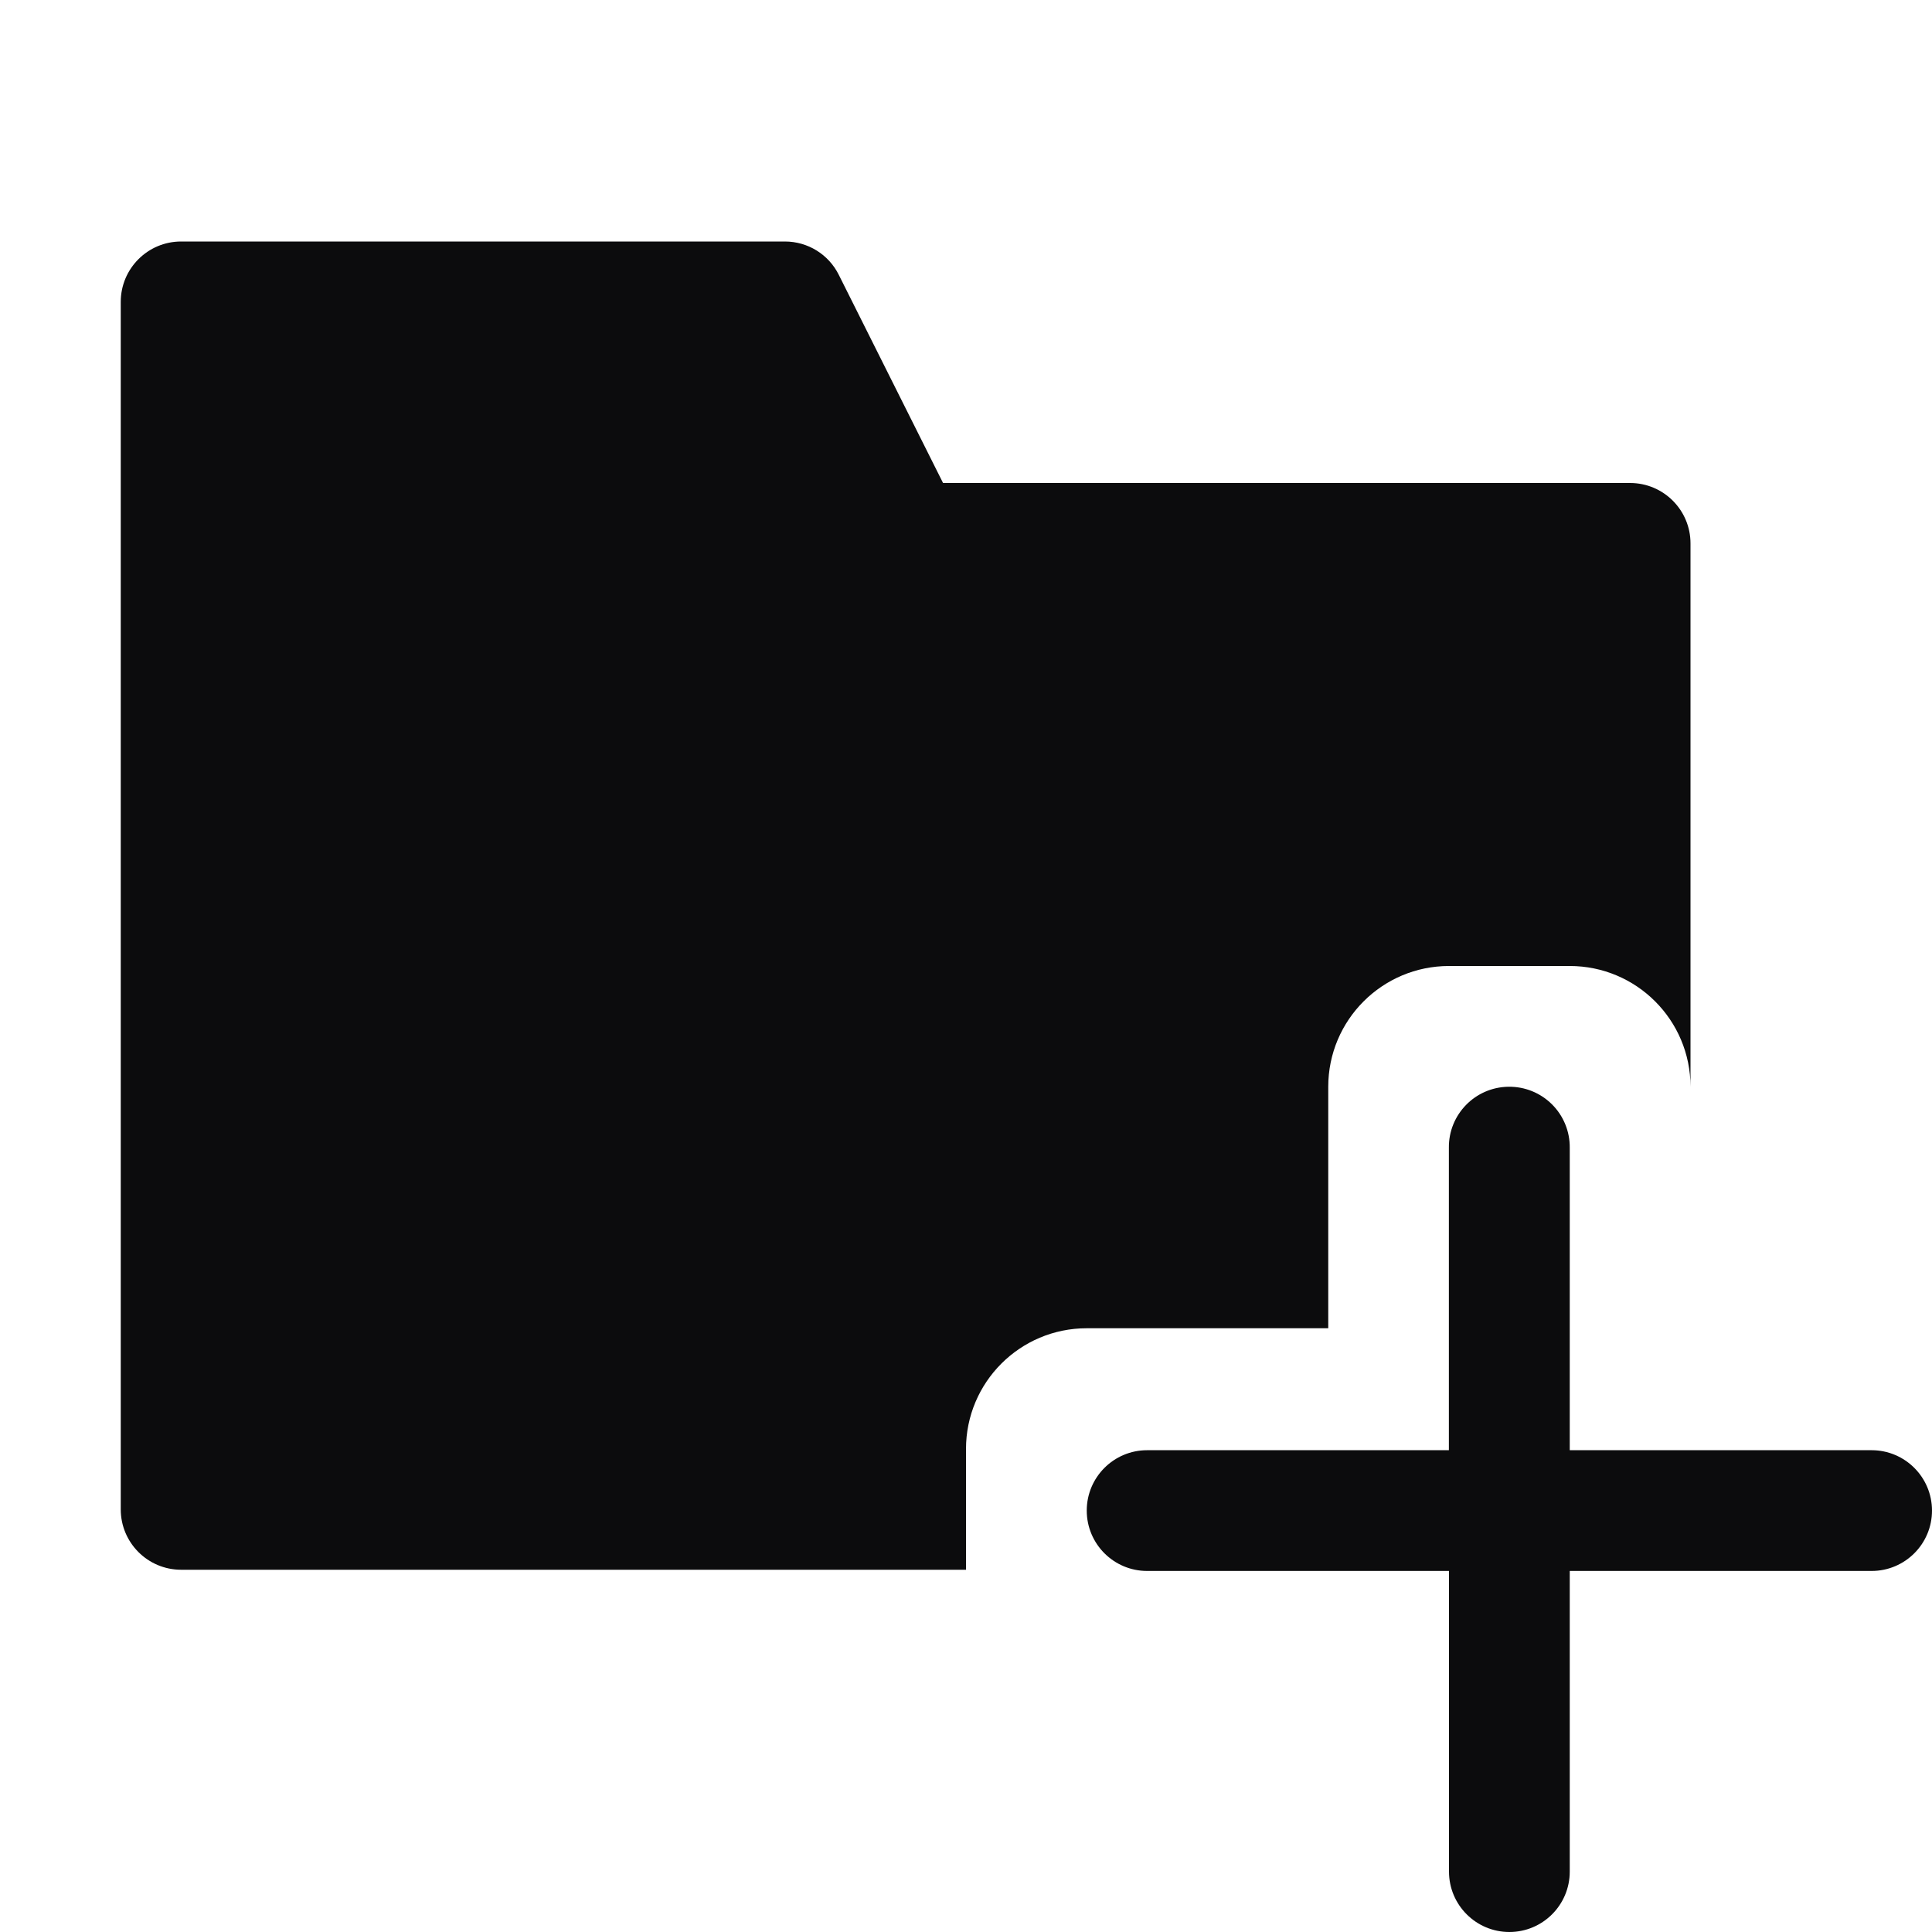
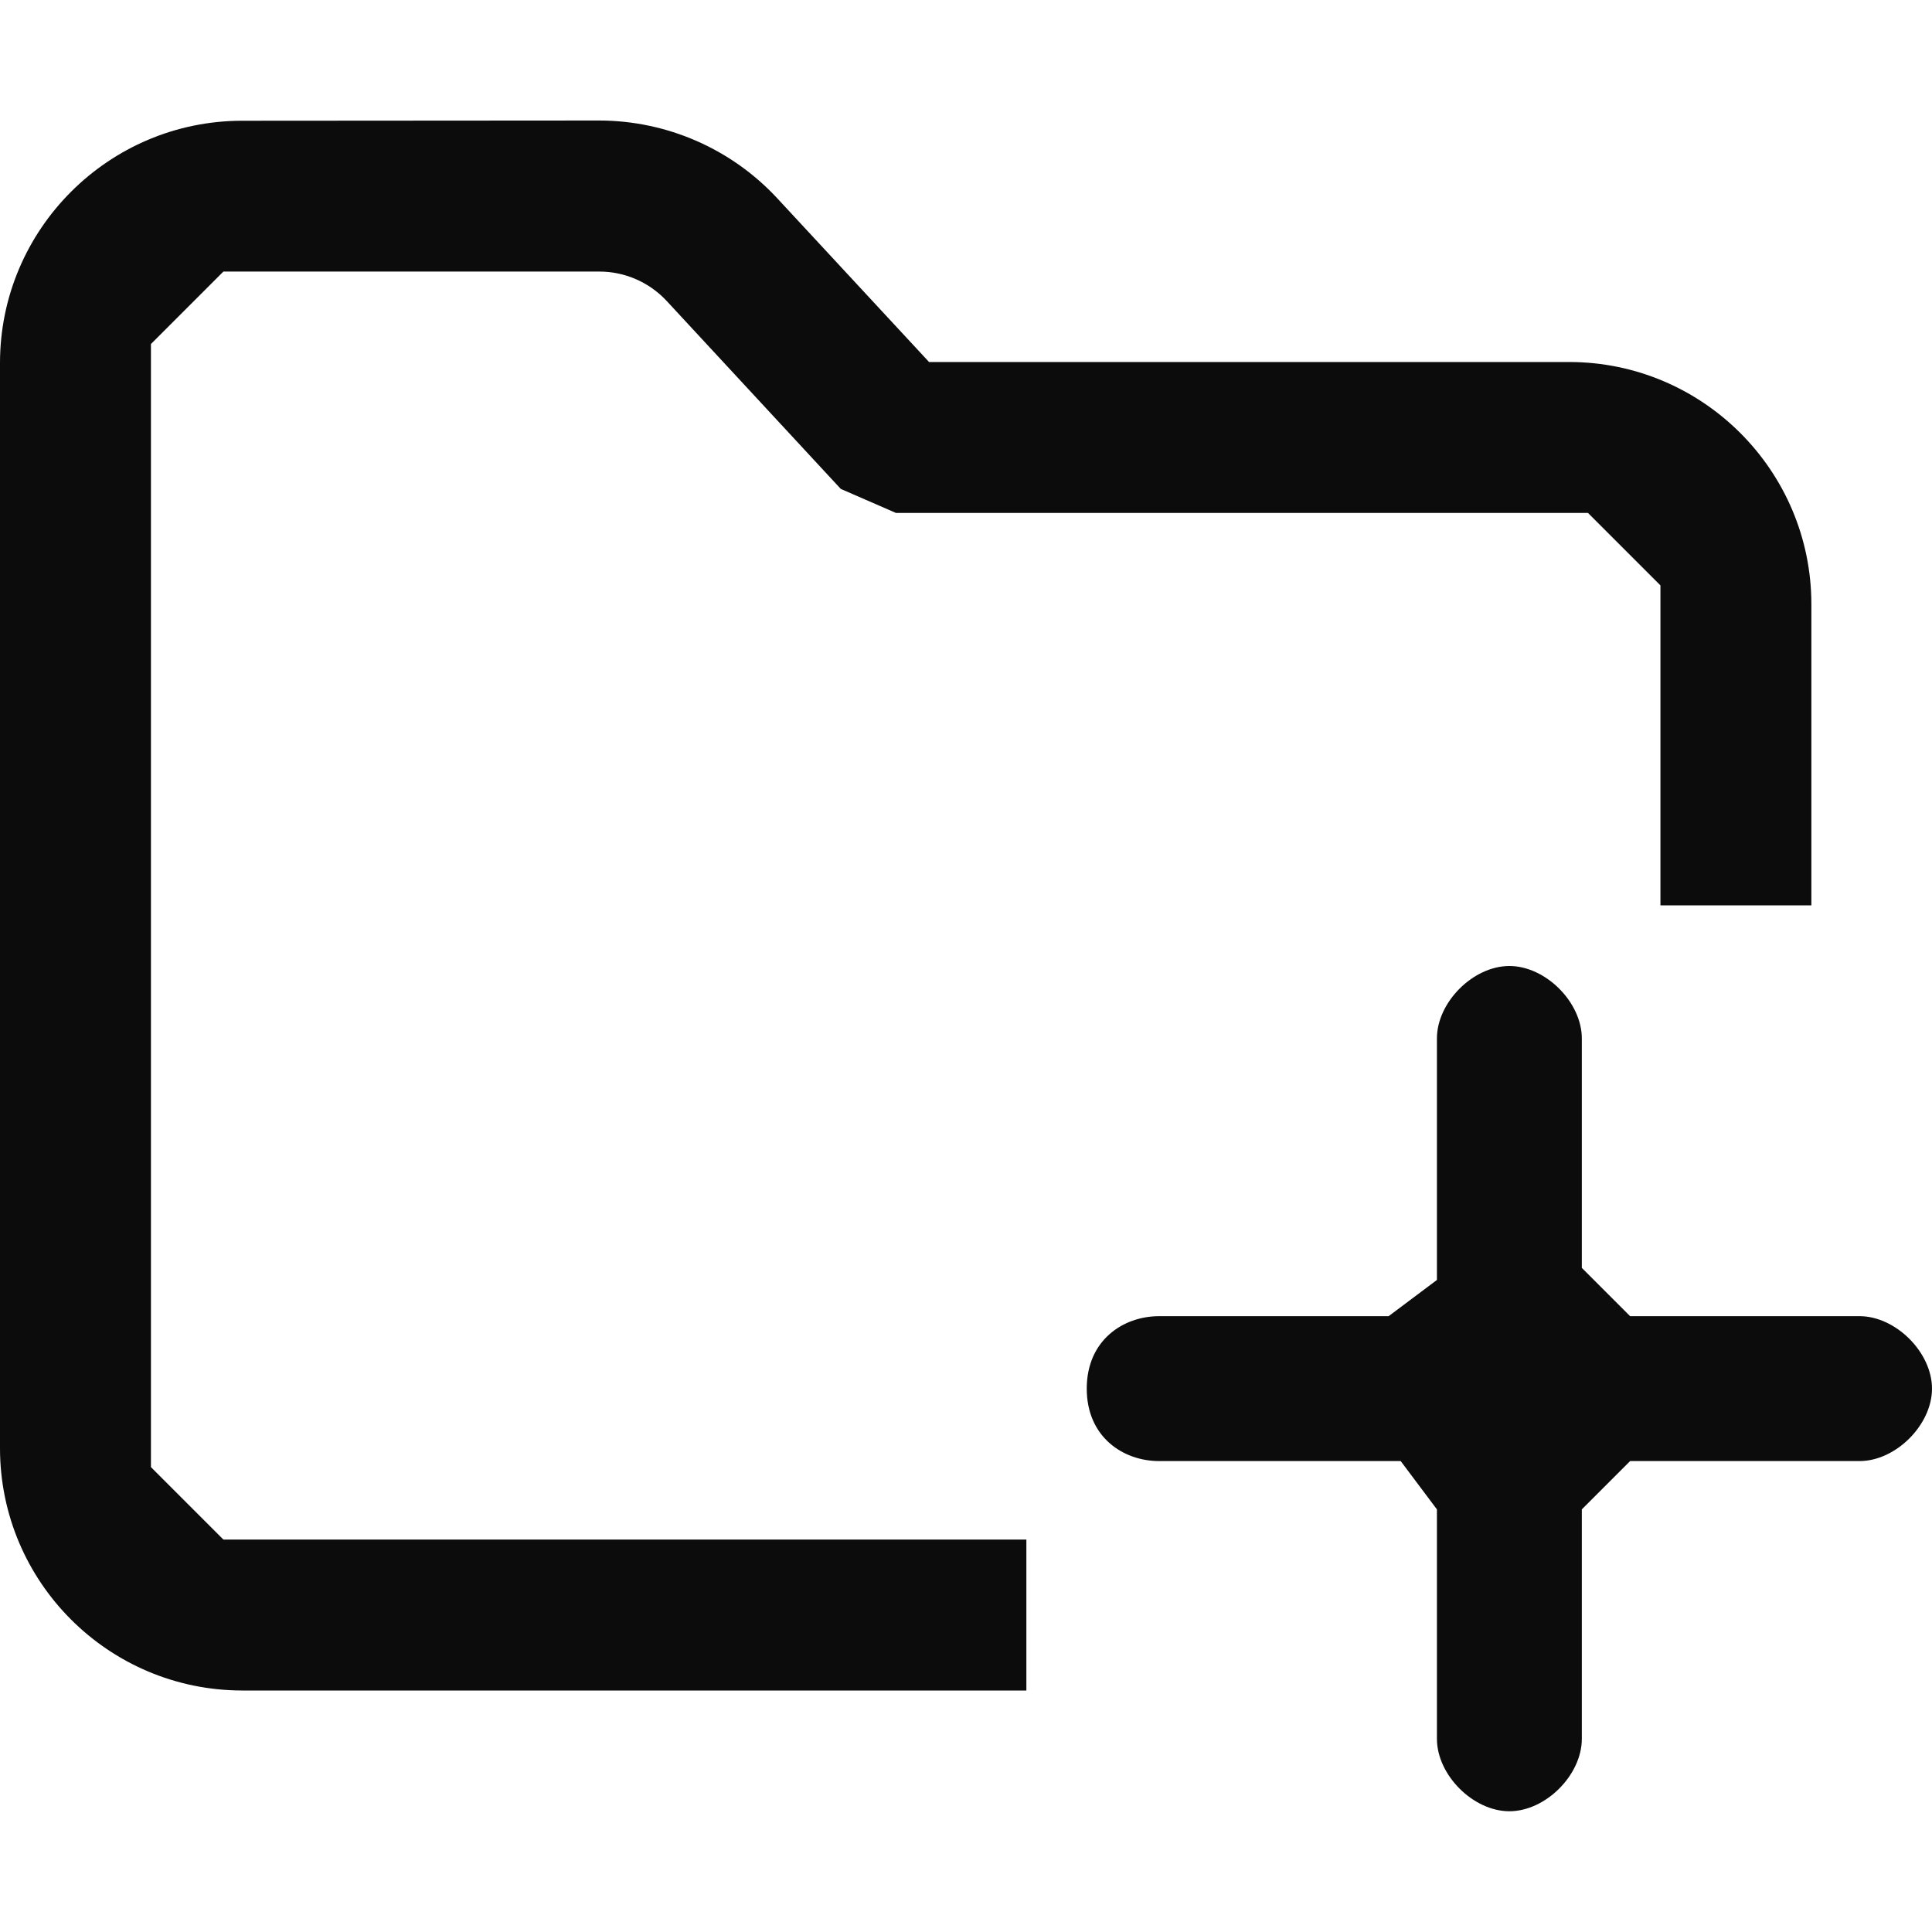
- <svg xmlns="http://www.w3.org/2000/svg" width="16" height="16" fill="#0c0c0d">
-   <path d="M12.492 9a.5.5 0 0 0-.493.506v2.504H9.5a.5.5 0 1 0 0 1H12v2.49a.5.5 0 0 0 1 0v-2.49h2.5a.5.5 0 1 0 0-1H13V9.506A.5.5 0 0 0 12.493 9zM1.5 2c-.276 0-.5.224-.5.5v10c0 .276.224.5.5.5H8v-1a1 1 0 0 1 1-1h2V9a1 1 0 0 1 1-1h1a1 1 0 0 1 1 1V4.5c0-.276-.224-.5-.5-.5H7.81l-.863-1.723C6.863 2.107 6.69 2 6.5 2h-5z" />
+ <svg xmlns="http://www.w3.org/2000/svg" width="16" height="16" fill="#0c0c0d" version="1.1">
+   <path d="m2.006 1c-1.106 0-2.006 0.9-2.006 2.006v8.988c6.2947e-4 1.107 0.898 2.005 2.006 2.006h6.494v-1.25h-6.65l-0.6-0.6v-9.301l0.6-0.6h3.113c0.21-2.989e-4 0.411 0.087 0.555 0.24l1.445 1.56 0.457 0.199h5.731l0.6 0.6v2.65h1.25v-2.494c0-1.106-0.9-2.006-2.006-2.006h-5.301l-1.26-1.359c-0.38-0.408-0.913-0.64-1.471-0.641z" />
+   <path d="m15.4 12.1h-1.9l-0.4 0.4v1.9c0 0.3-0.3 0.6-0.6 0.6s-0.6-0.3-0.6-0.6v-1.9l-0.3-0.4h-2c-0.3 0-0.6-0.2-0.6-0.6 0-0.4 0.3-0.6 0.6-0.6h1.9l0.4-0.3v-2c0-0.3 0.3-0.6 0.6-0.6s0.6 0.3 0.6 0.6v1.9l0.4 0.4h1.9c0.3 1e-6 0.6 0.3 0.6 0.6 0 0.3-0.3 0.6-0.6 0.6z" />
</svg>
